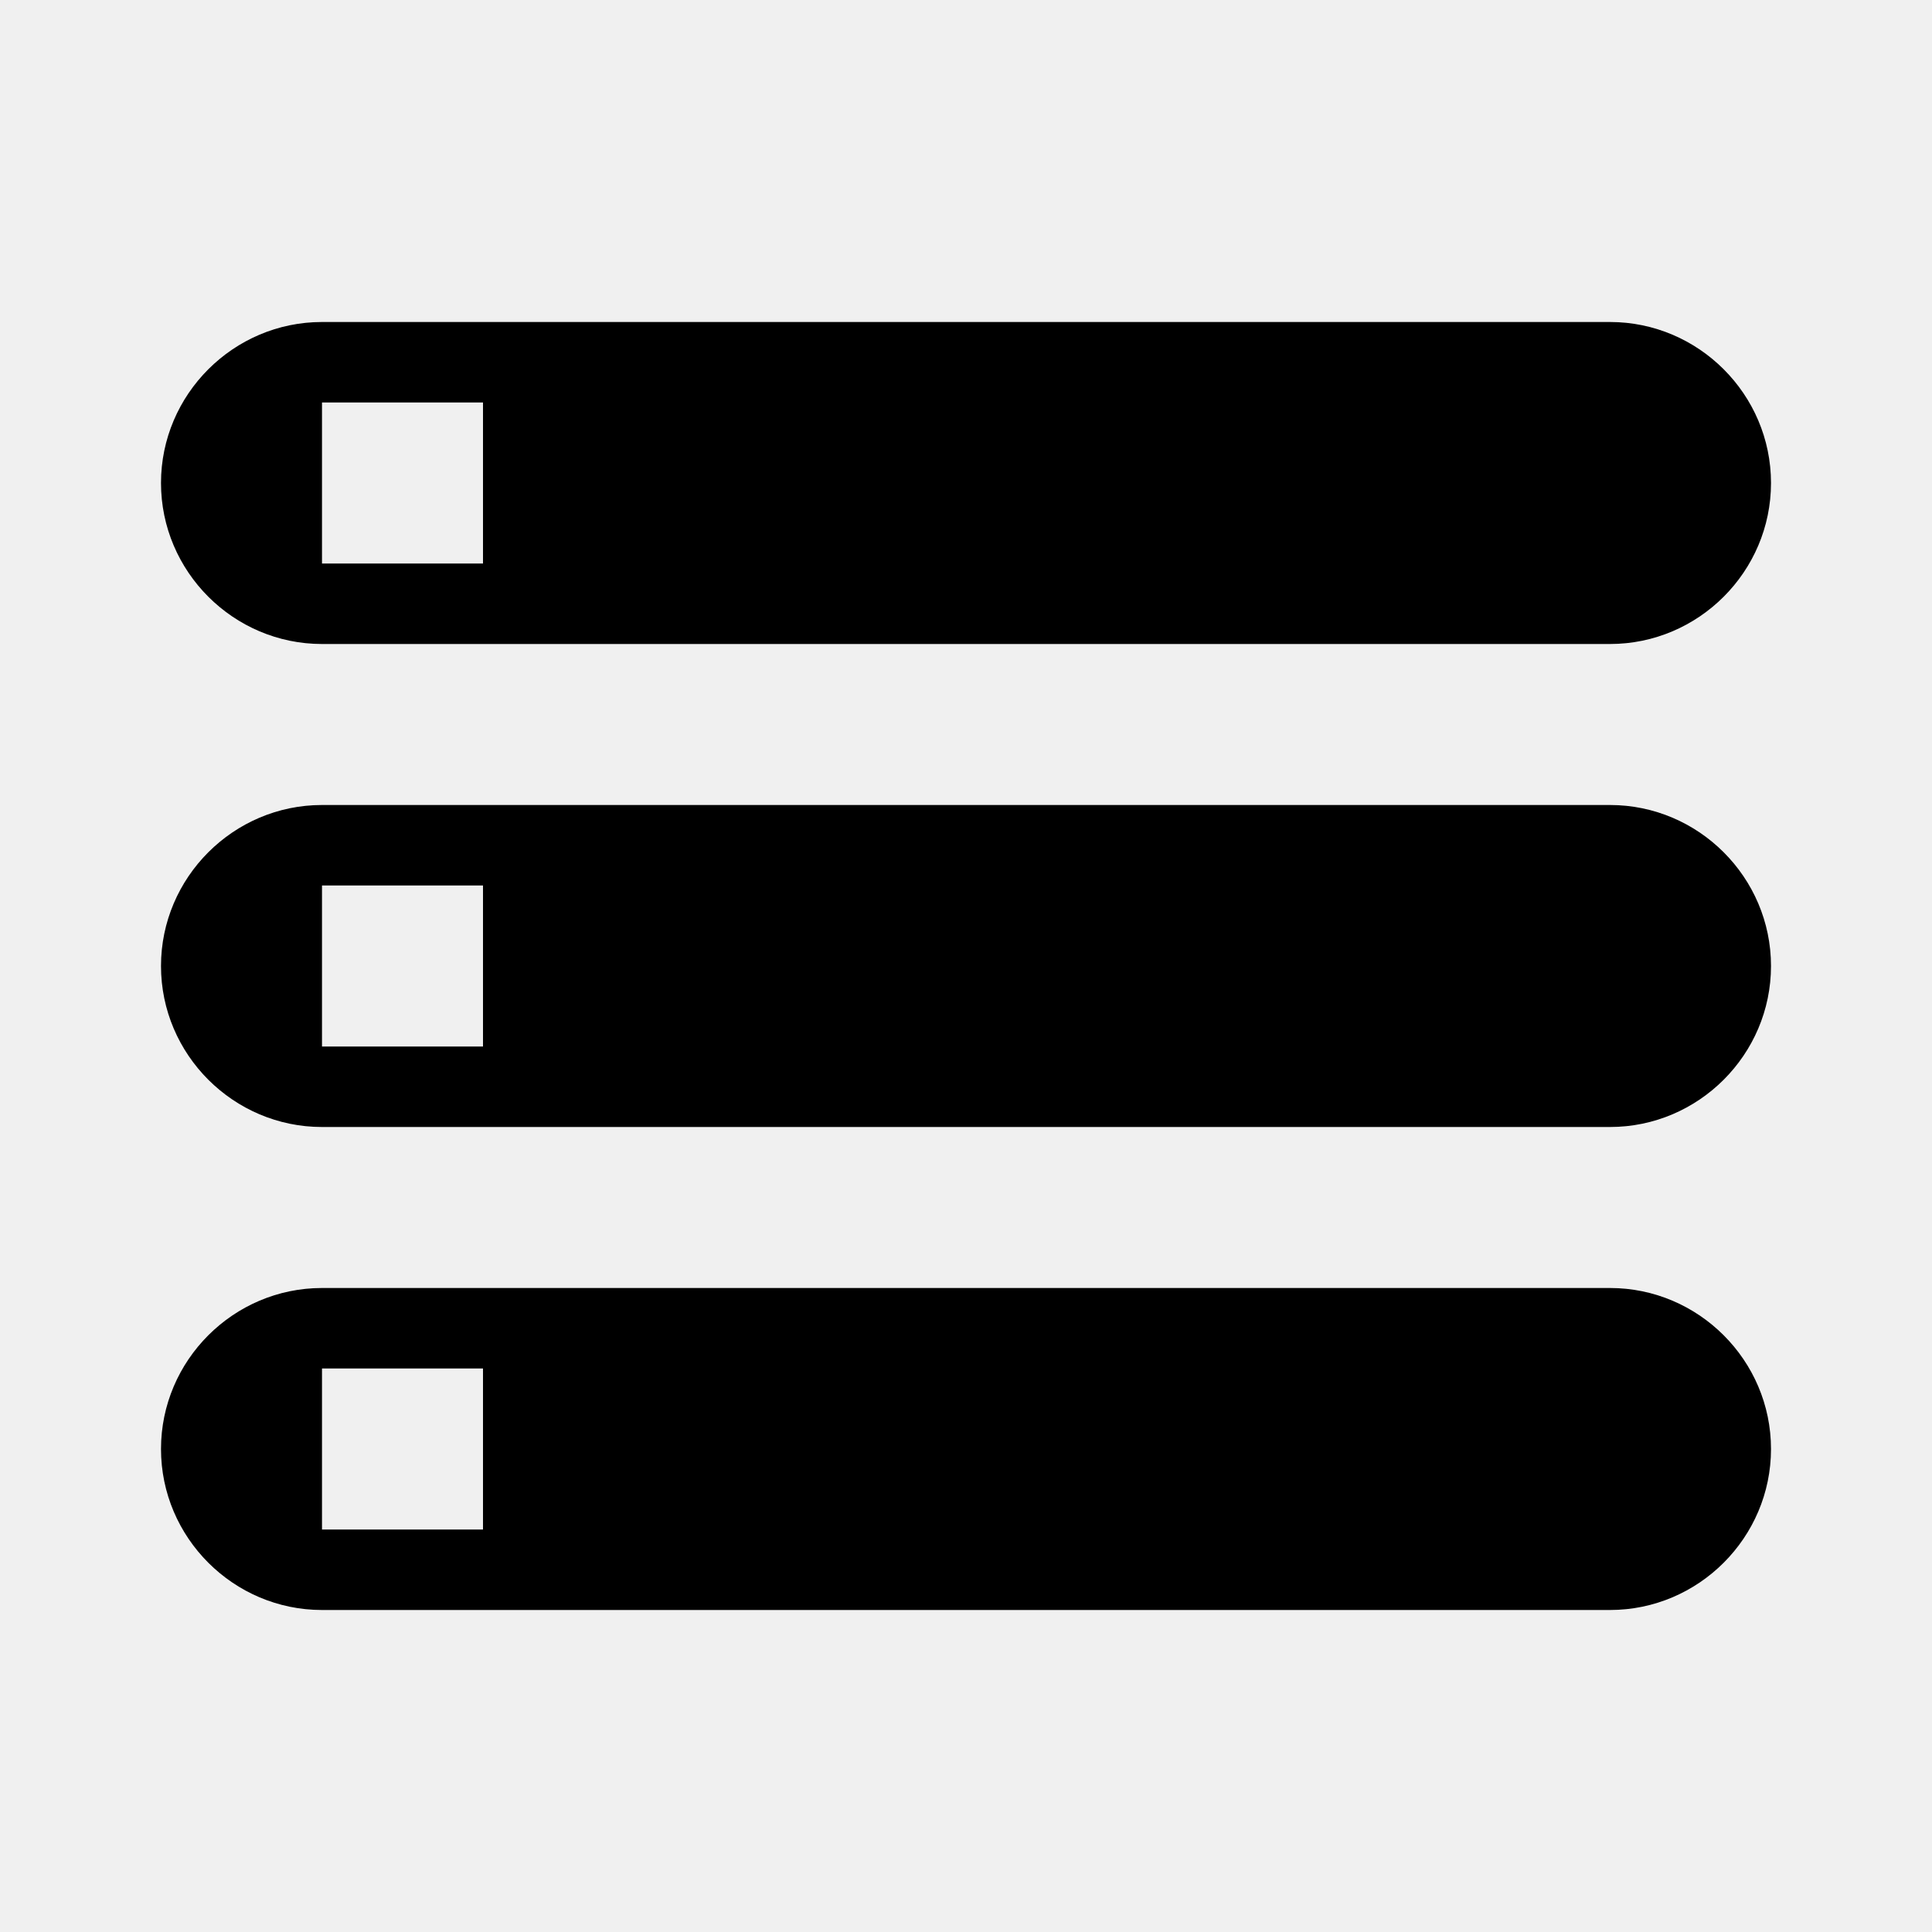
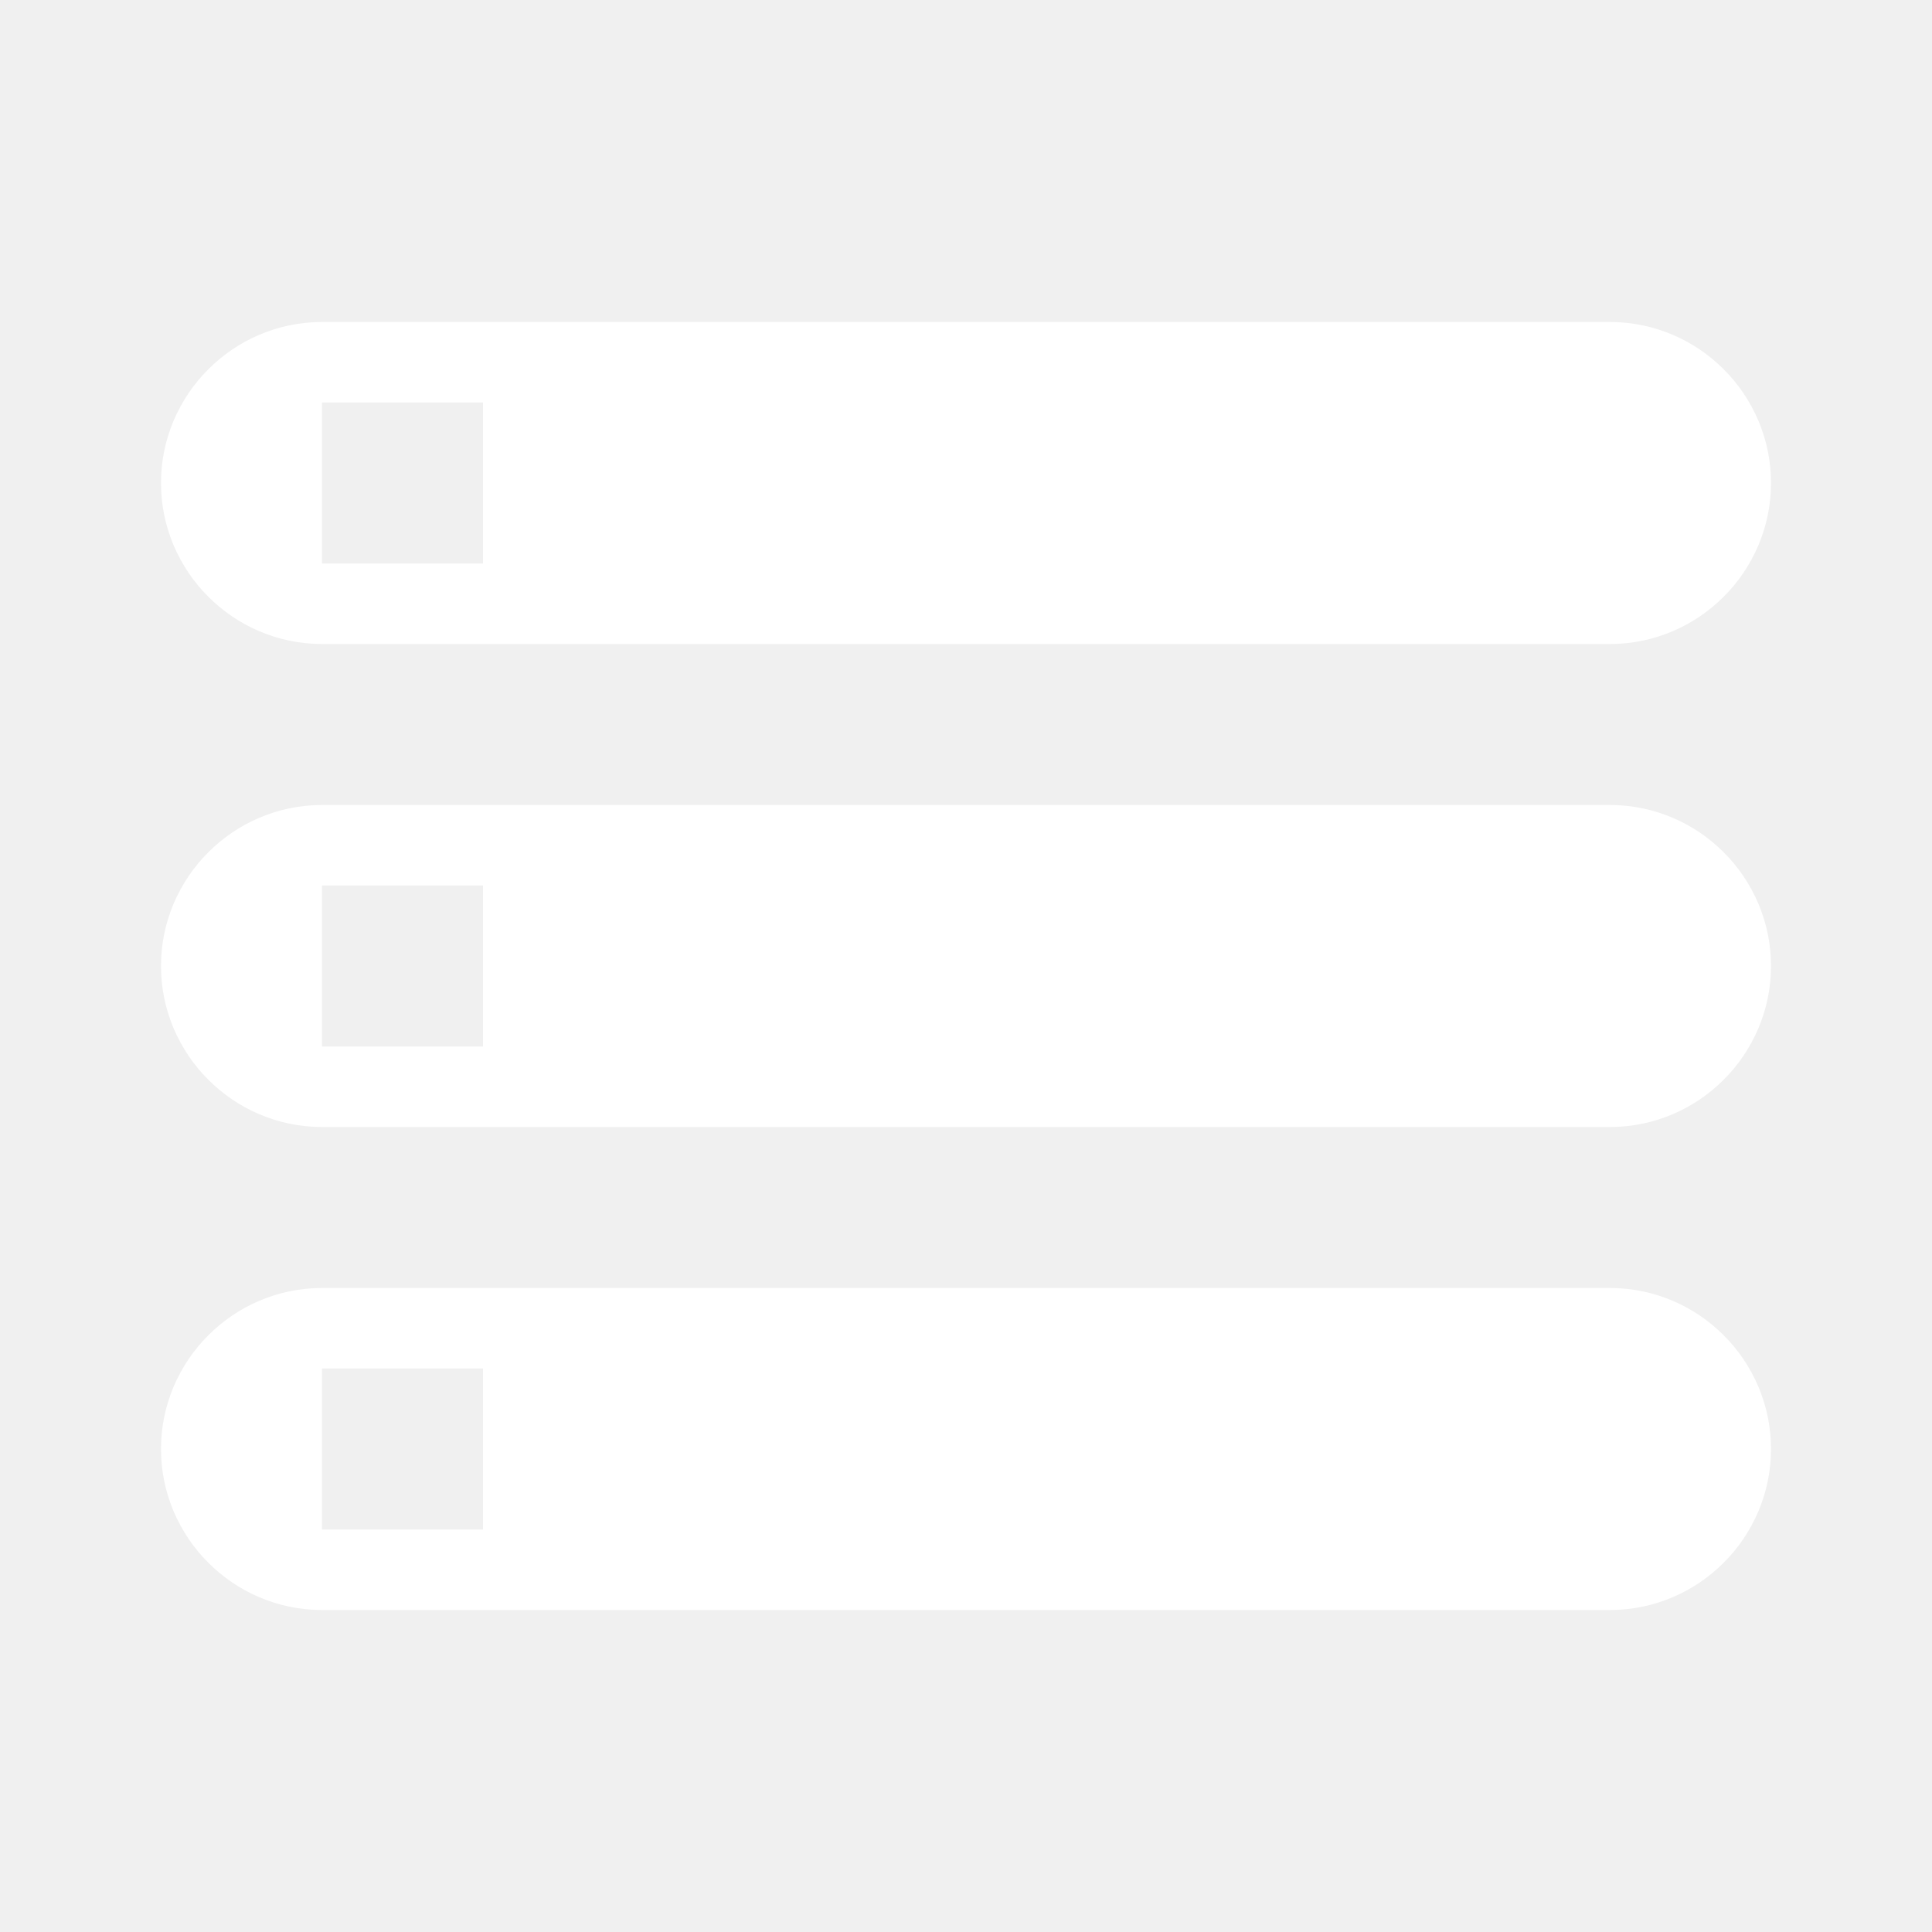
- <svg xmlns="http://www.w3.org/2000/svg" height="24px" viewBox="0 0 24 24" width="24px" fill="#000000">
+ <svg xmlns="http://www.w3.org/2000/svg" height="24px" viewBox="0 0 24 24" width="24px" fill="#ffffff">
  <path d="M0 0h24v24H0V0z" fill="none" />
  <path d="M4 20h16c1.1 0 2-.9 2-2s-.9-2-2-2H4c-1.1 0-2 .9-2 2s.9 2 2 2zm0-3h2v2H4v-2zM2 6c0 1.1.9 2 2 2h16c1.1 0 2-.9 2-2s-.9-2-2-2H4c-1.1 0-2 .9-2 2zm4 1H4V5h2v2zm-2 7h16c1.1 0 2-.9 2-2s-.9-2-2-2H4c-1.1 0-2 .9-2 2s.9 2 2 2zm0-3h2v2H4v-2z" />
</svg>
